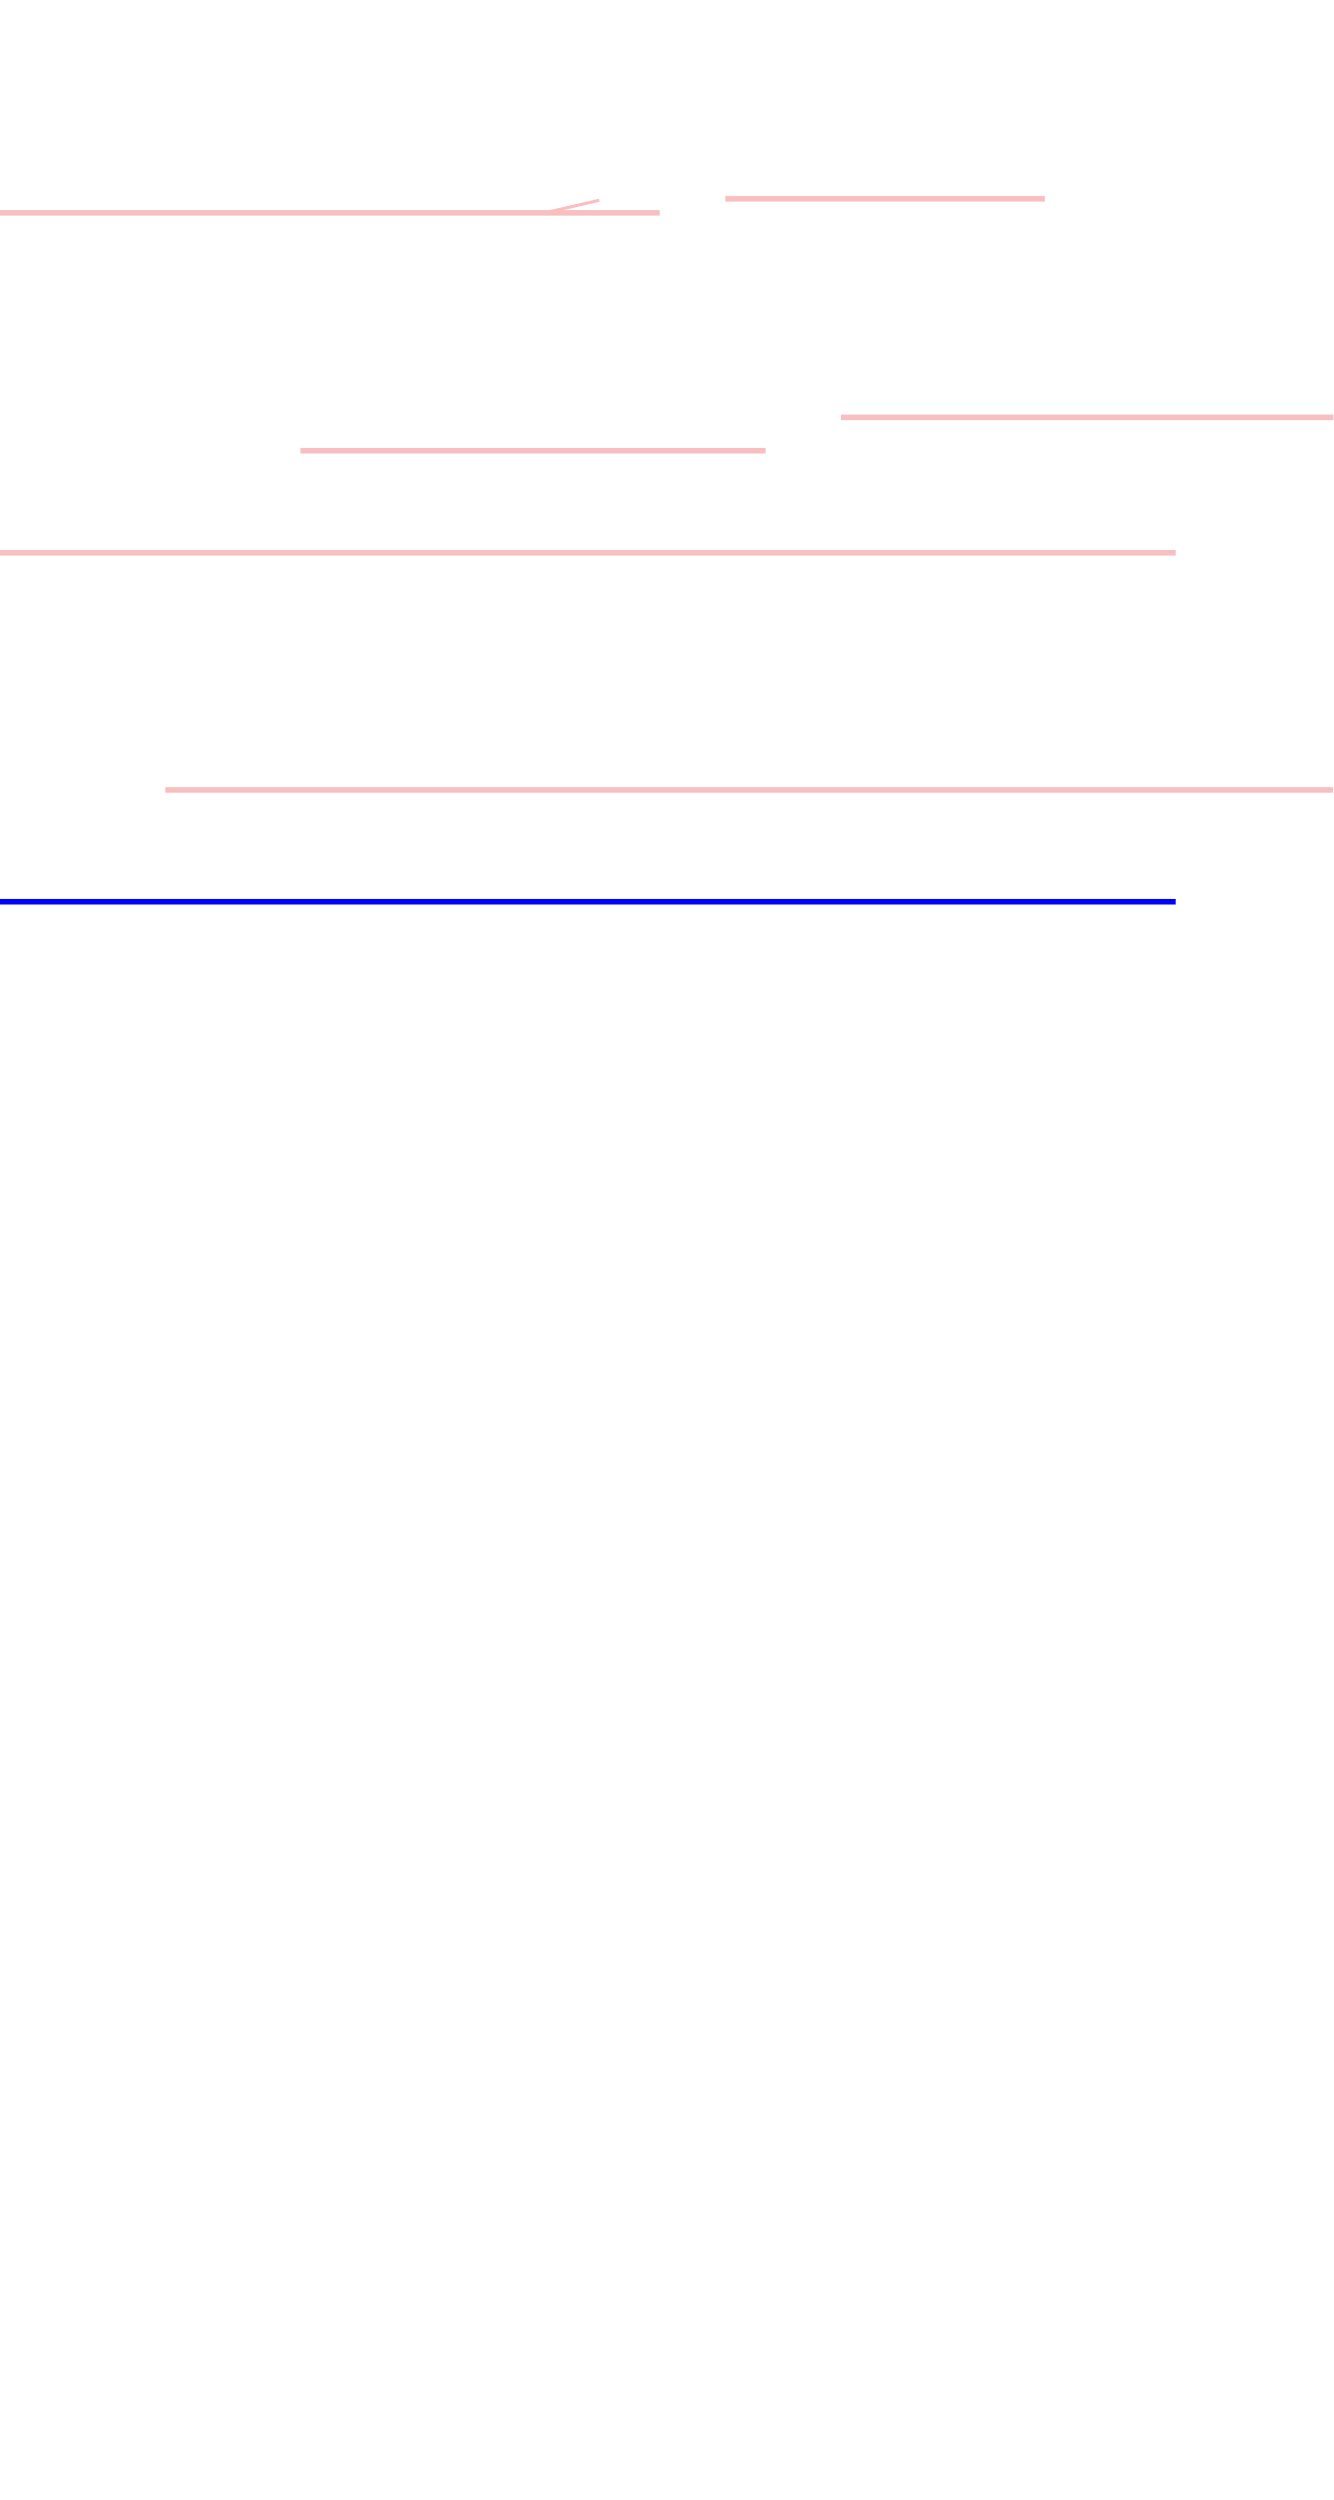
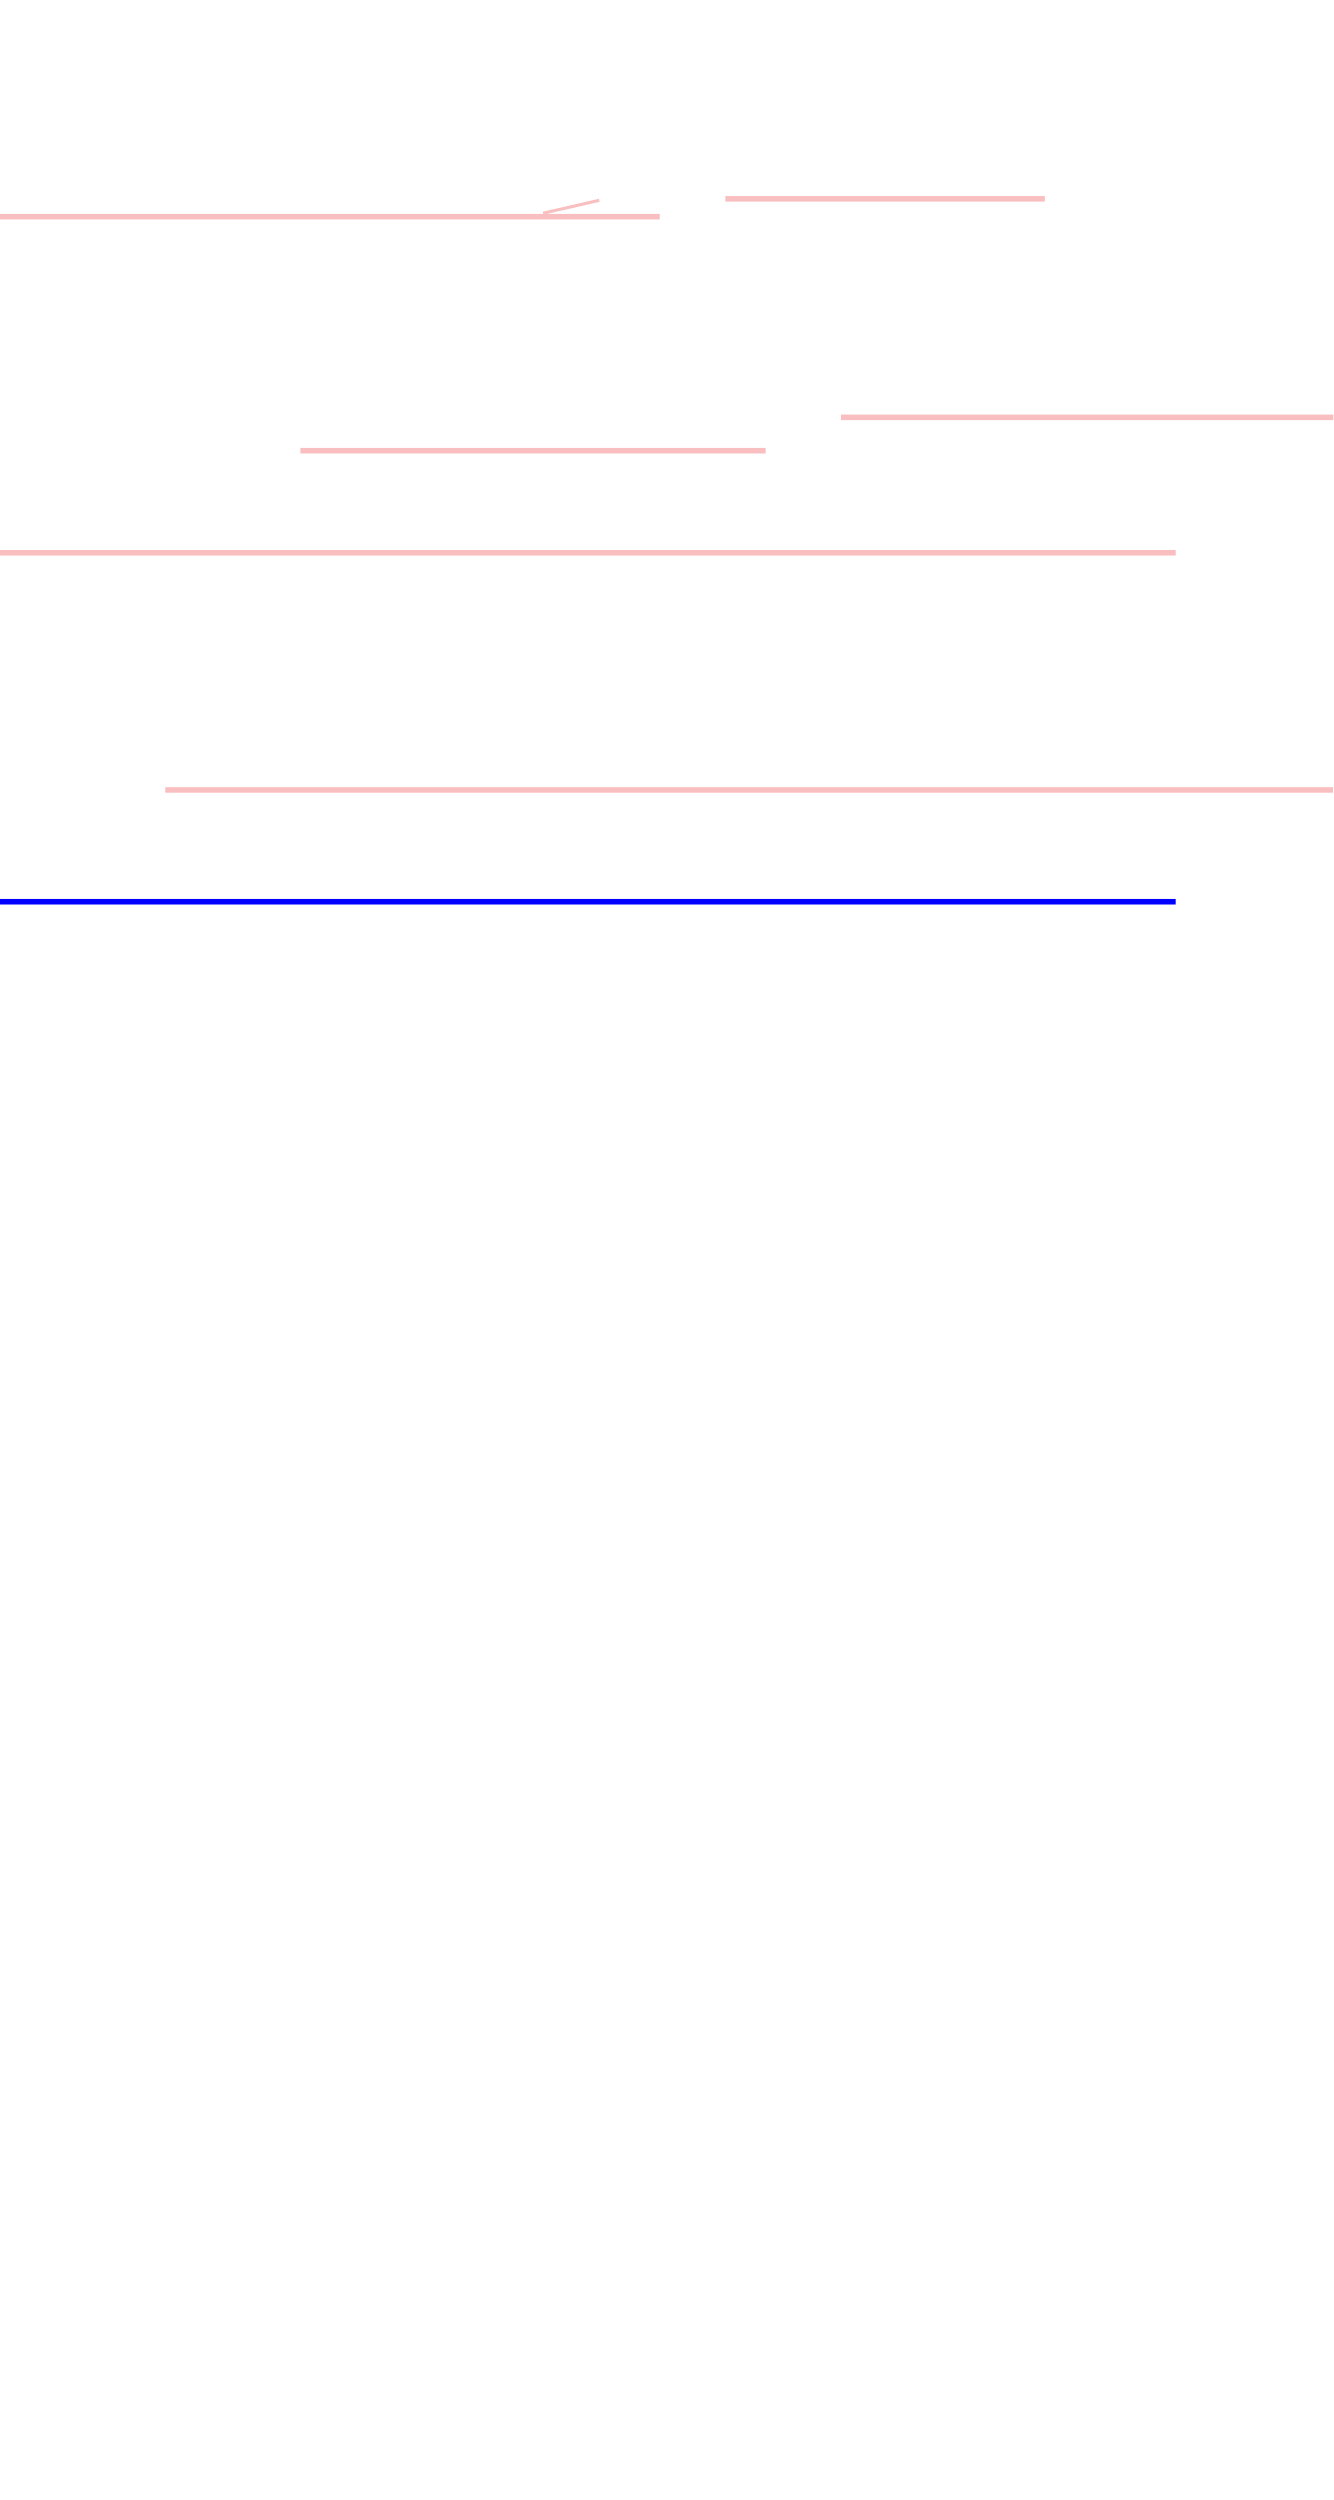
<svg xmlns="http://www.w3.org/2000/svg" version="1.1" x="0px" y="0px" viewBox="0 0 3840 7200" style="enable-background:new 0 0 3840 7200;" xml:space="preserve">
  <style type="text/css">
	.st0{fill:#FF9A7C;}
	.st1{fill:url(#);}
	.st2{fill:#A1E6E2;}
	.st3{fill:#93B79A;}
	.st4{fill:#C6824F;}
	.st5{fill:#916423;}
	.st6{fill:#FFC873;}
	.st7{fill:#A67CC6;}
	.st8{fill:#664491;}
	.st9{fill:#E0B0FF;}
	.st10{opacity:0.7;fill:none;}
	.st11{opacity:0.7;fill:#53371F;}
	.st12{opacity:0.7;fill:#A67CC6;}
	.st13{opacity:0.7;fill:#664491;}
	.st14{opacity:0.7;fill:#E0B0FF;}
	.st15{opacity:0.7;}
	.st16{fill:none;}
	.st17{fill:#53371F;}
	.st18{fill:#9497C6;}
	.st19{fill:#4C5591;}
	.st20{fill:#95C2FF;}
	.st21{fill:#C65A9B;}
	.st22{fill:#893491;}
	.st23{fill:#FF88B2;}
	.st24{fill:#C66C6A;}
	.st25{fill:#913E5B;}
	.st26{fill:#FFB28D;}
	.st27{fill:#C65E53;}
	.st28{fill:#915140;}
	.st29{fill:#FFC9A7;}
	.st30{fill:#808080;}
	.st31{fill:#4E1115;}
	.st32{fill:#832F35;}
	.st33{fill:#B3B3B3;}
	.st34{fill:#3B5B4B;}
	.st35{fill:#4D6950;}
	.st36{fill:#59775C;}
	.st37{fill:#A47AB6;}
	.st38{fill:#896EB1;}
	.st39{fill:#6D4438;}
	.st40{fill:#8D614E;}
	.st41{fill:#88A8B3;}
	.st42{fill:#F16A7F;}
	.st43{fill:#323033;}
	.st44{fill:#F26A4A;}
	.st45{fill:#FDC35B;}
	.st46{fill:#89A268;}
	.st47{fill:#328E66;}
	.st48{fill:#10A0AA;}
	.st49{fill:#006B83;}
	.st50{fill:#885CA6;}
	.st51{fill:#BC5264;}
	.st52{fill:#BD524D;}
	.st53{fill:#F7914C;}
	.st54{fill:#5A7D51;}
	.st55{fill:#30573D;}
	.st56{fill:#2F4B6A;}
	.st57{fill:#65427C;}
	.st58{fill:#9D3F52;}
	.st59{fill:#F1474D;}
	.st60{fill:none;stroke:#999999;stroke-width:7;stroke-miterlimit:10;}
	.st61{fill:none;stroke:#666666;stroke-width:7;stroke-miterlimit:10;}
	.st62{fill:#F9BEBF;}
	.st63{fill:#FED5AA;}
	.st64{fill:#0000FF;}
	.st65{fill:#0001FF;}
</style>
  <g id="Layer_2">
</g>
  <g id="Layer_1">
-     <rect y="605" class="st62" width="1900" height="16" />
+     <rect y="616" class="st62" width="1900" height="16" />
    <rect x="2089" y="564.63" class="st62" width="920" height="16" />
    <rect x="865" y="1290" class="st62" width="1340" height="16" />
    <rect x="2422" y="1194" class="st62" width="1418" height="16" />
    <rect y="1584" class="st62" width="3386" height="16" />
    <rect x="476" y="2267" class="st62" width="3363" height="16" />
    <rect x="1562" y="591" transform="matrix(0.9745 -0.2242 0.2242 0.9745 -91.6309 383.9386)" class="st62" width="166" height="9" />
    <rect y="2589" class="st65" width="3386" height="16" />
  </g>
</svg>
